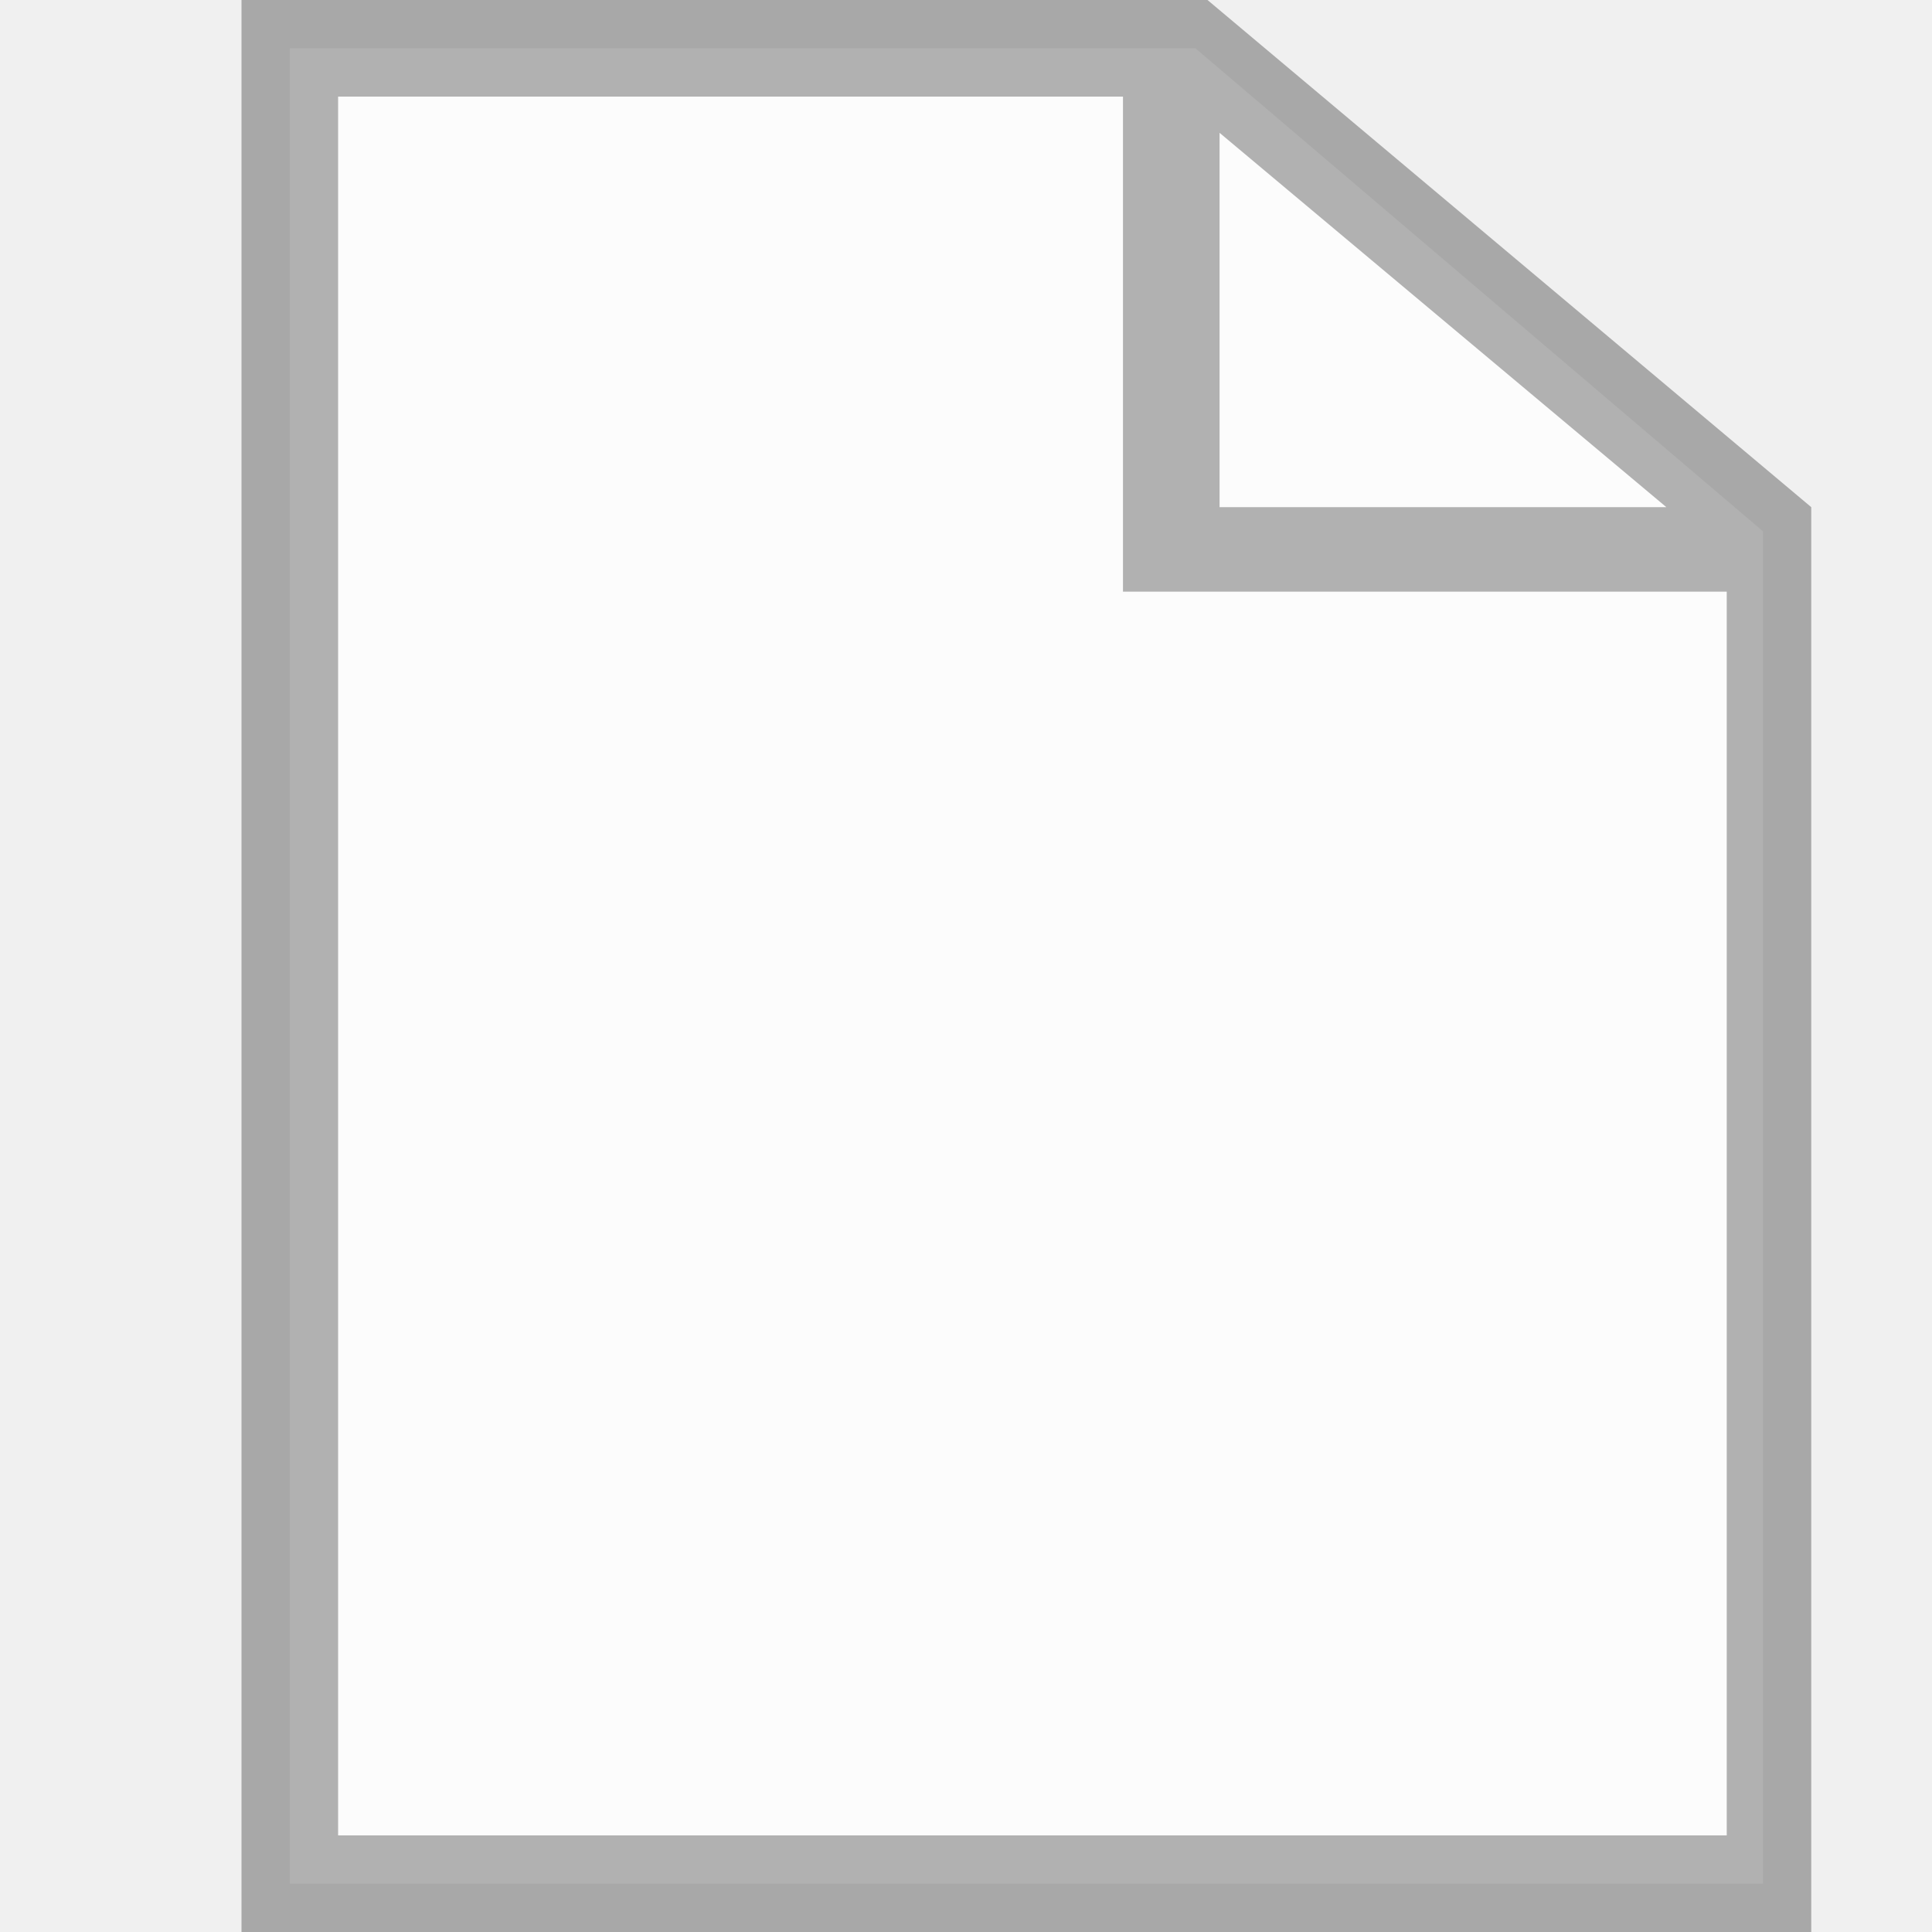
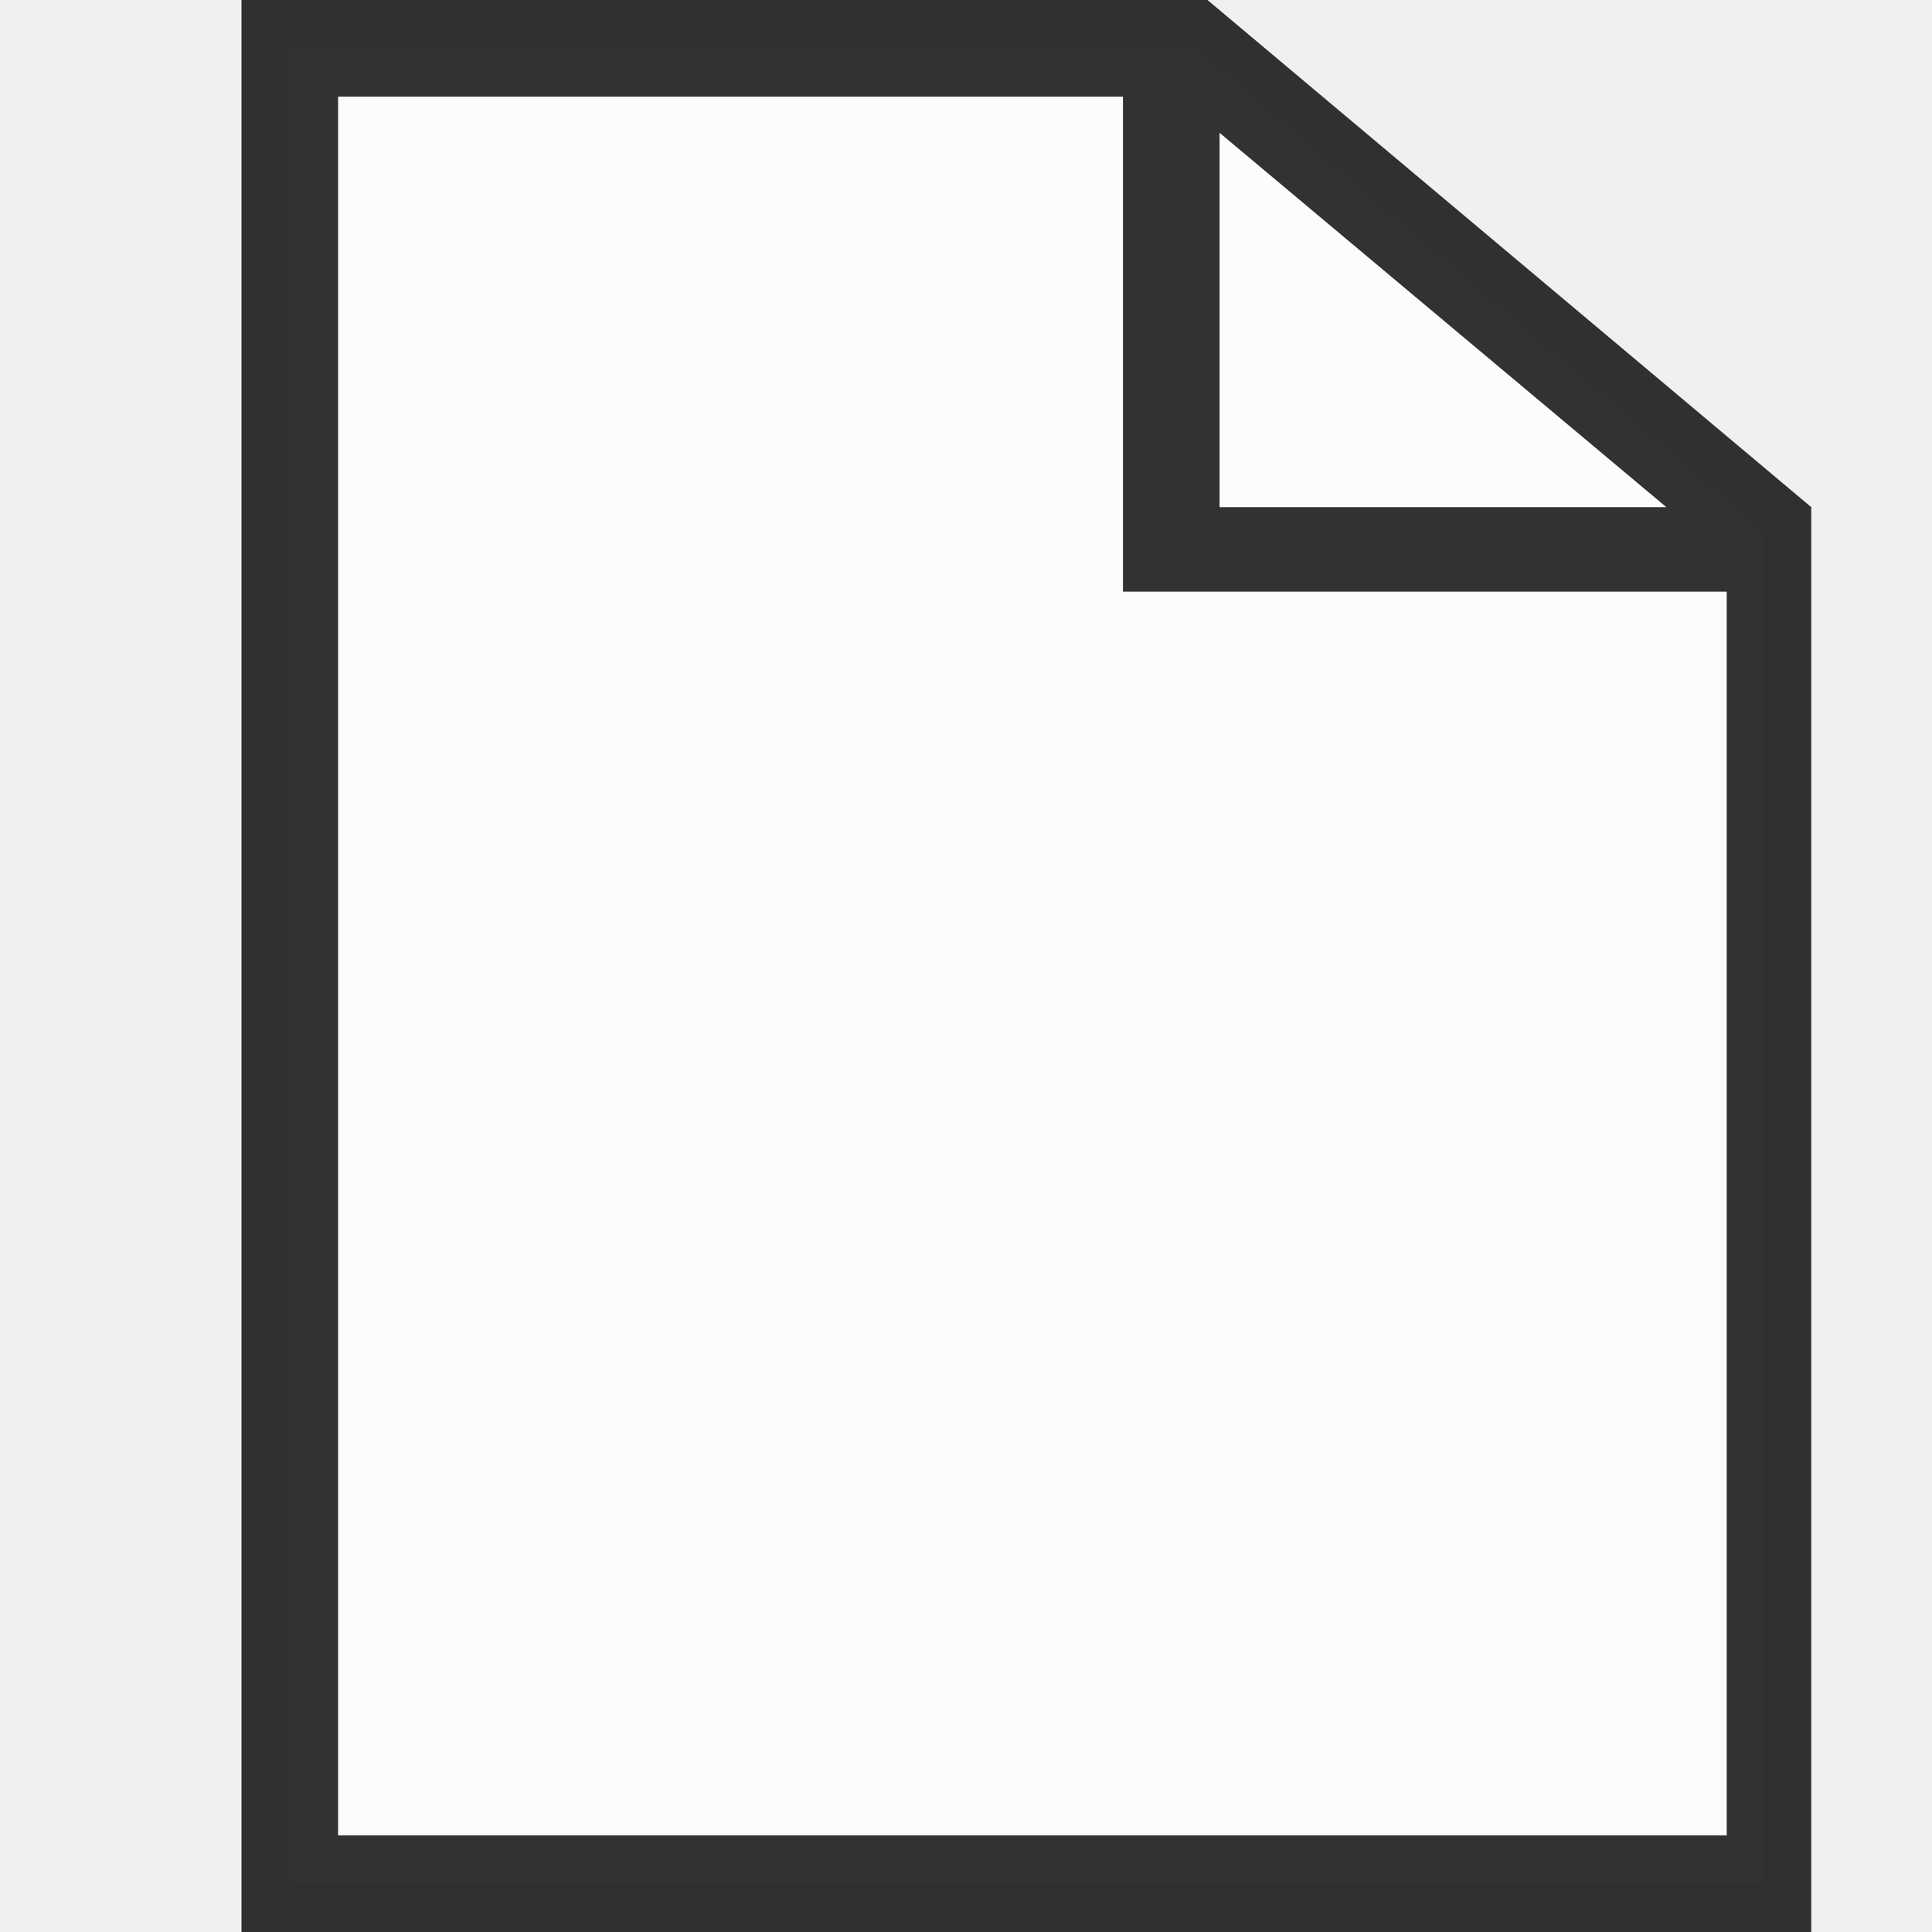
<svg xmlns="http://www.w3.org/2000/svg" version="1.1" id="Layer_1" x="0px" y="0px" viewBox="0 0 16 16" enable-background="new 0 0 16 16" xml:space="preserve">
  <polygon opacity="0.8" fill="#FFFFFF" enable-background="new    " points="14.6,15.6 2.4,15.6 2.4,0.4 9.9,0.4 14.6,4.4 " />
-   <path opacity="0.3" enable-background="new    " d="M10,0H2v16h13V4.2L10,0z M10.1,1.1l3.7,3.1h-3.7V1.1z M2.8,15.2V0.8h6.5v4.1h5  v10.3C14.3,15.2,2.8,15.2,2.8,15.2z" />
+   <path opacity="0.8" enable-background="new    " d="M10,0H2v16h13V4.2L10,0z M10.1,1.1l3.7,3.1h-3.7V1.1z M2.8,15.2V0.8h6.5v4.1h5  v10.3C14.3,15.2,2.8,15.2,2.8,15.2z" />
</svg>
